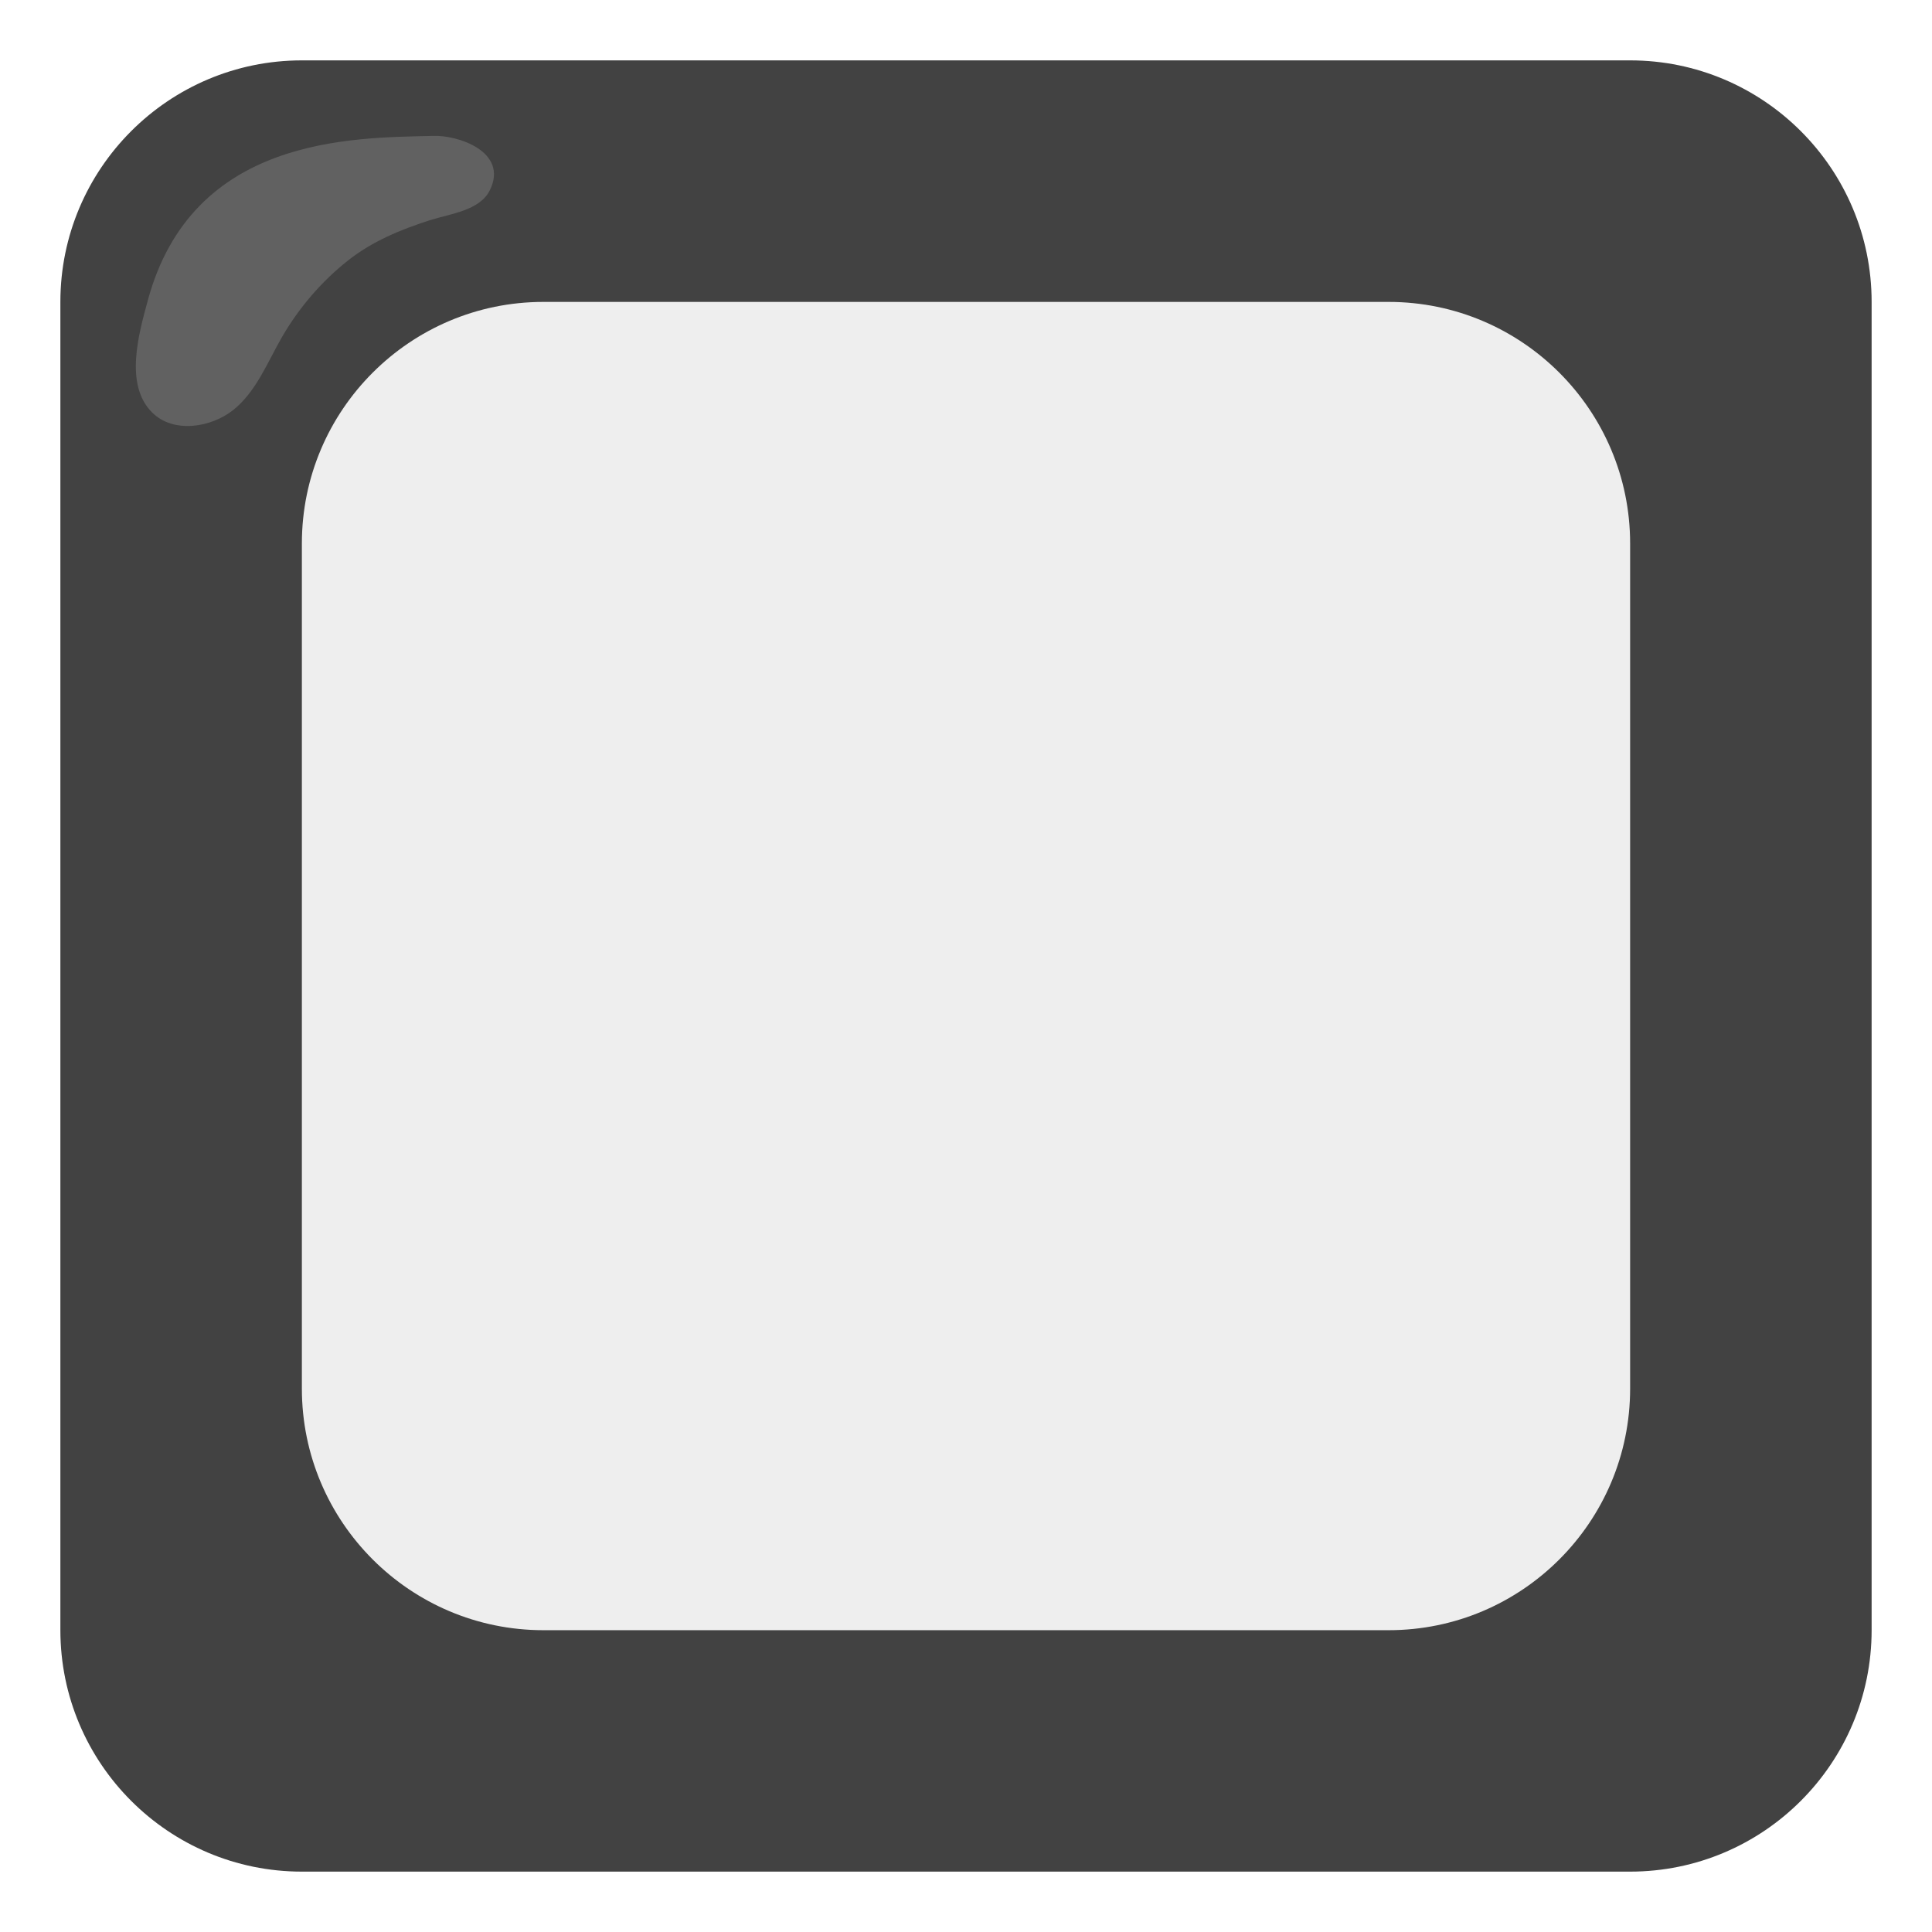
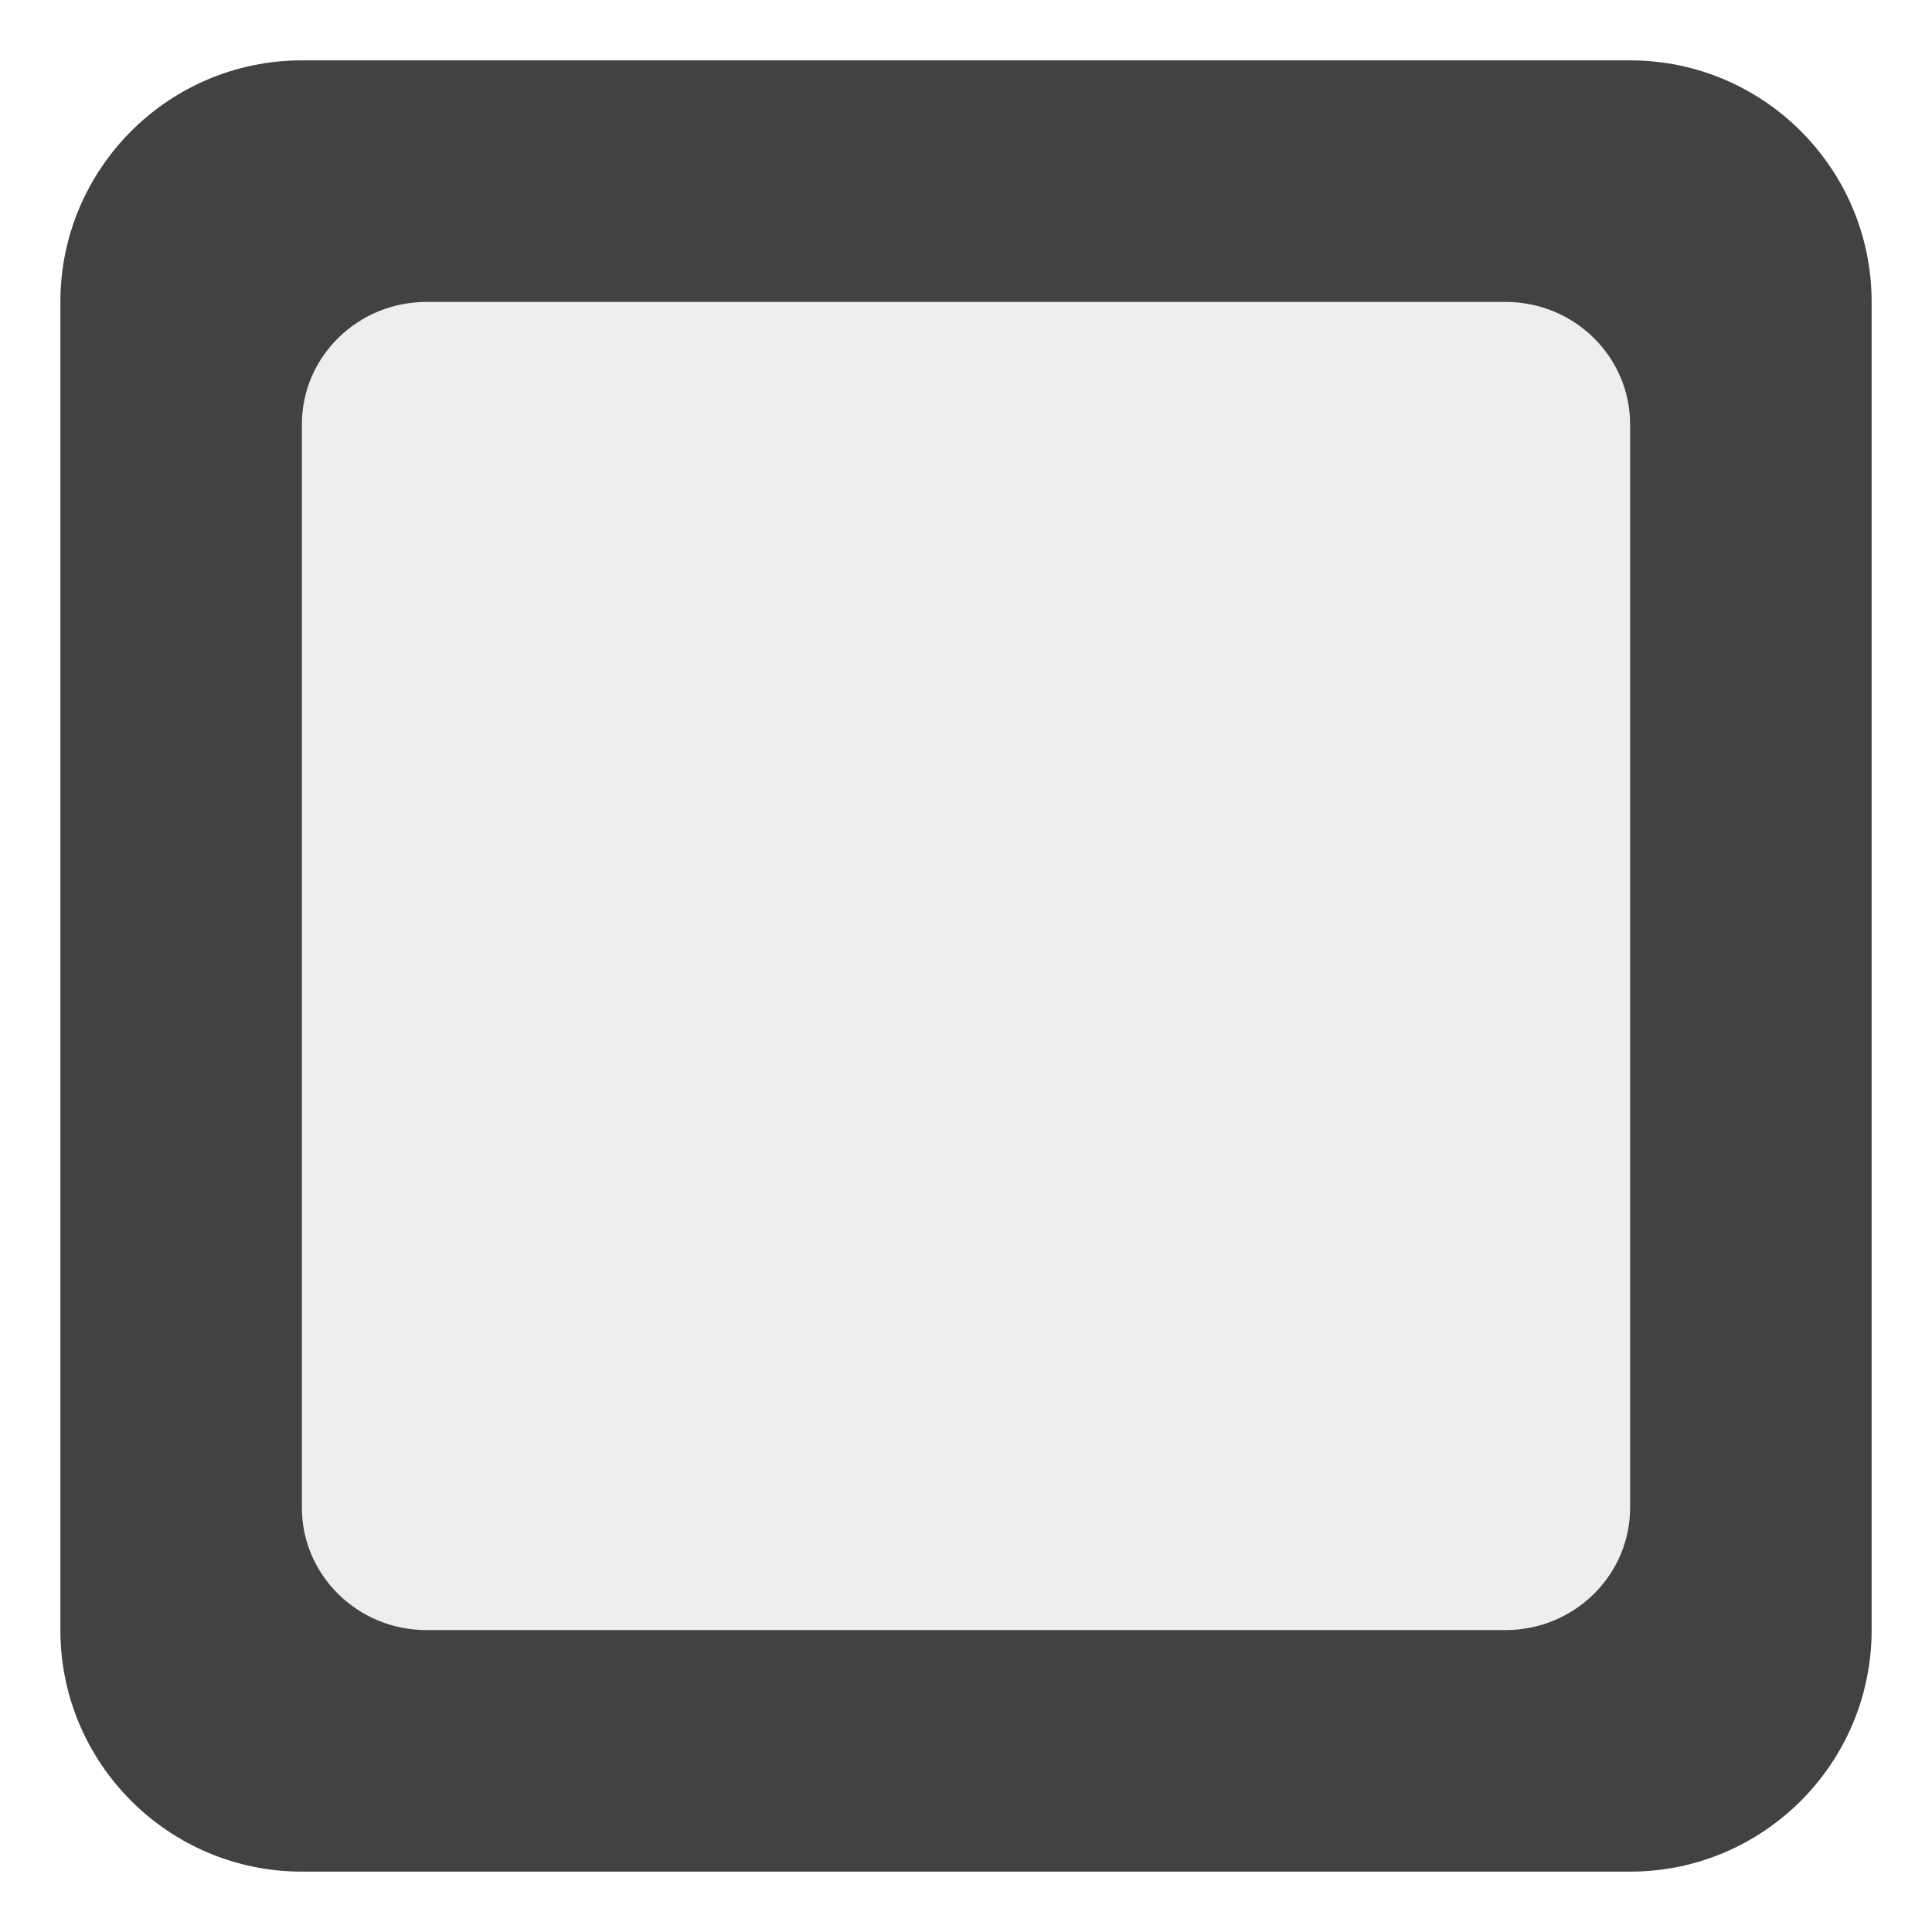
<svg xmlns="http://www.w3.org/2000/svg" width="128" height="128" version="1.1" id="svg316">
-   <defs id="defs320" />
+   <defs id="defs320">
+     </defs>
  <g transform="matrix(5.71429,0,0,7.05882,-18.85721,-24.23525)" id="g4" style="clip-rule:evenodd;fill:#424242;fill-rule:evenodd;stroke-linejoin:round;stroke-miterlimit:2">
    <path d="M 25,6.267 C 25,5.016 23.745,4 22.2,4 H 6.8 C 5.255,4 4,5.016 4,6.267 V 18.733 C 4,19.984 5.255,21 6.8,21 h 15.4 c 1.545,0 2.8,-1.016 2.8,-2.267 z" style="fill:#424242" id="path2" />
  </g>
-   <g transform="translate(-2.273515,1.04715)" id="g12" style="clip-rule:evenodd;fill:#616161;fill-rule:evenodd;stroke-linejoin:round;stroke-miterlimit:2">
-     <path d="M 30.915,7.958 C 25.554,8.085 15,8 12.066,18.857 c -0.581,2.15 -1.578,5.57 0.285,7.423 1.433,1.425 3.932,0.985 5.373,-0.162 1.534,-1.221 2.286,-3.205 3.245,-4.857 1.114,-1.917 2.599,-3.655 4.34,-5.034 1.627,-1.289 3.482,-2.052 5.444,-2.683 1.362,-0.438 3.297,-0.632 3.969,-1.979 C 36,9 32.576,7.869 30.915,7.958 Z" style="fill:#616161" id="path10" />
-   </g>
-   <g transform="matrix(5.71429,0,0,7.05882,-18.85721,-24.23525)" id="g466" style="clip-rule:evenodd;fill:#424242;fill-rule:evenodd;stroke-linejoin:round;stroke-miterlimit:2">
-     <path d="m 22.2,8.534 c 0,-1.251 -1.255,-2.267 -2.8,-2.267 H 9.6 c -1.545,0 -2.8,1.016 -2.8,2.267 v 7.933 c 0,1.251 1.255,2.267 2.8,2.267 h 9.8 c 1.545,0 2.8,-1.016 2.8,-2.267 z" style="fill:#eeeeee" id="path464" />
+   <g transform="translate(-2.273515,1.04715)" id="g12" style="clip-rule:evenodd;fill:#616161;fill-rule:evenodd;stroke-linejoin:round;stroke-miterlimit:2" />
+   <g transform="matrix(5.71429,0,0,7.05882,-18.85716,-30.23528)" id="g466" style="clip-rule:evenodd;fill:#424242;fill-rule:evenodd;stroke-linejoin:round;stroke-miterlimit:2">
+     <path d="M 20.755,7.117 H 8.245 c -0.798,0 -1.445,0.515 -1.445,1.15 V 18.433 c 0,0.635 0.647,1.15 1.445,1.15 H 20.755 c 0.798,0 1.445,-0.515 1.445,-1.15 V 8.267 c 0,-0.635 -0.647,-1.15 -1.445,-1.15 z" style="fill:#eeeeee;stroke-width:1" id="path464" />
  </g>
</svg>
